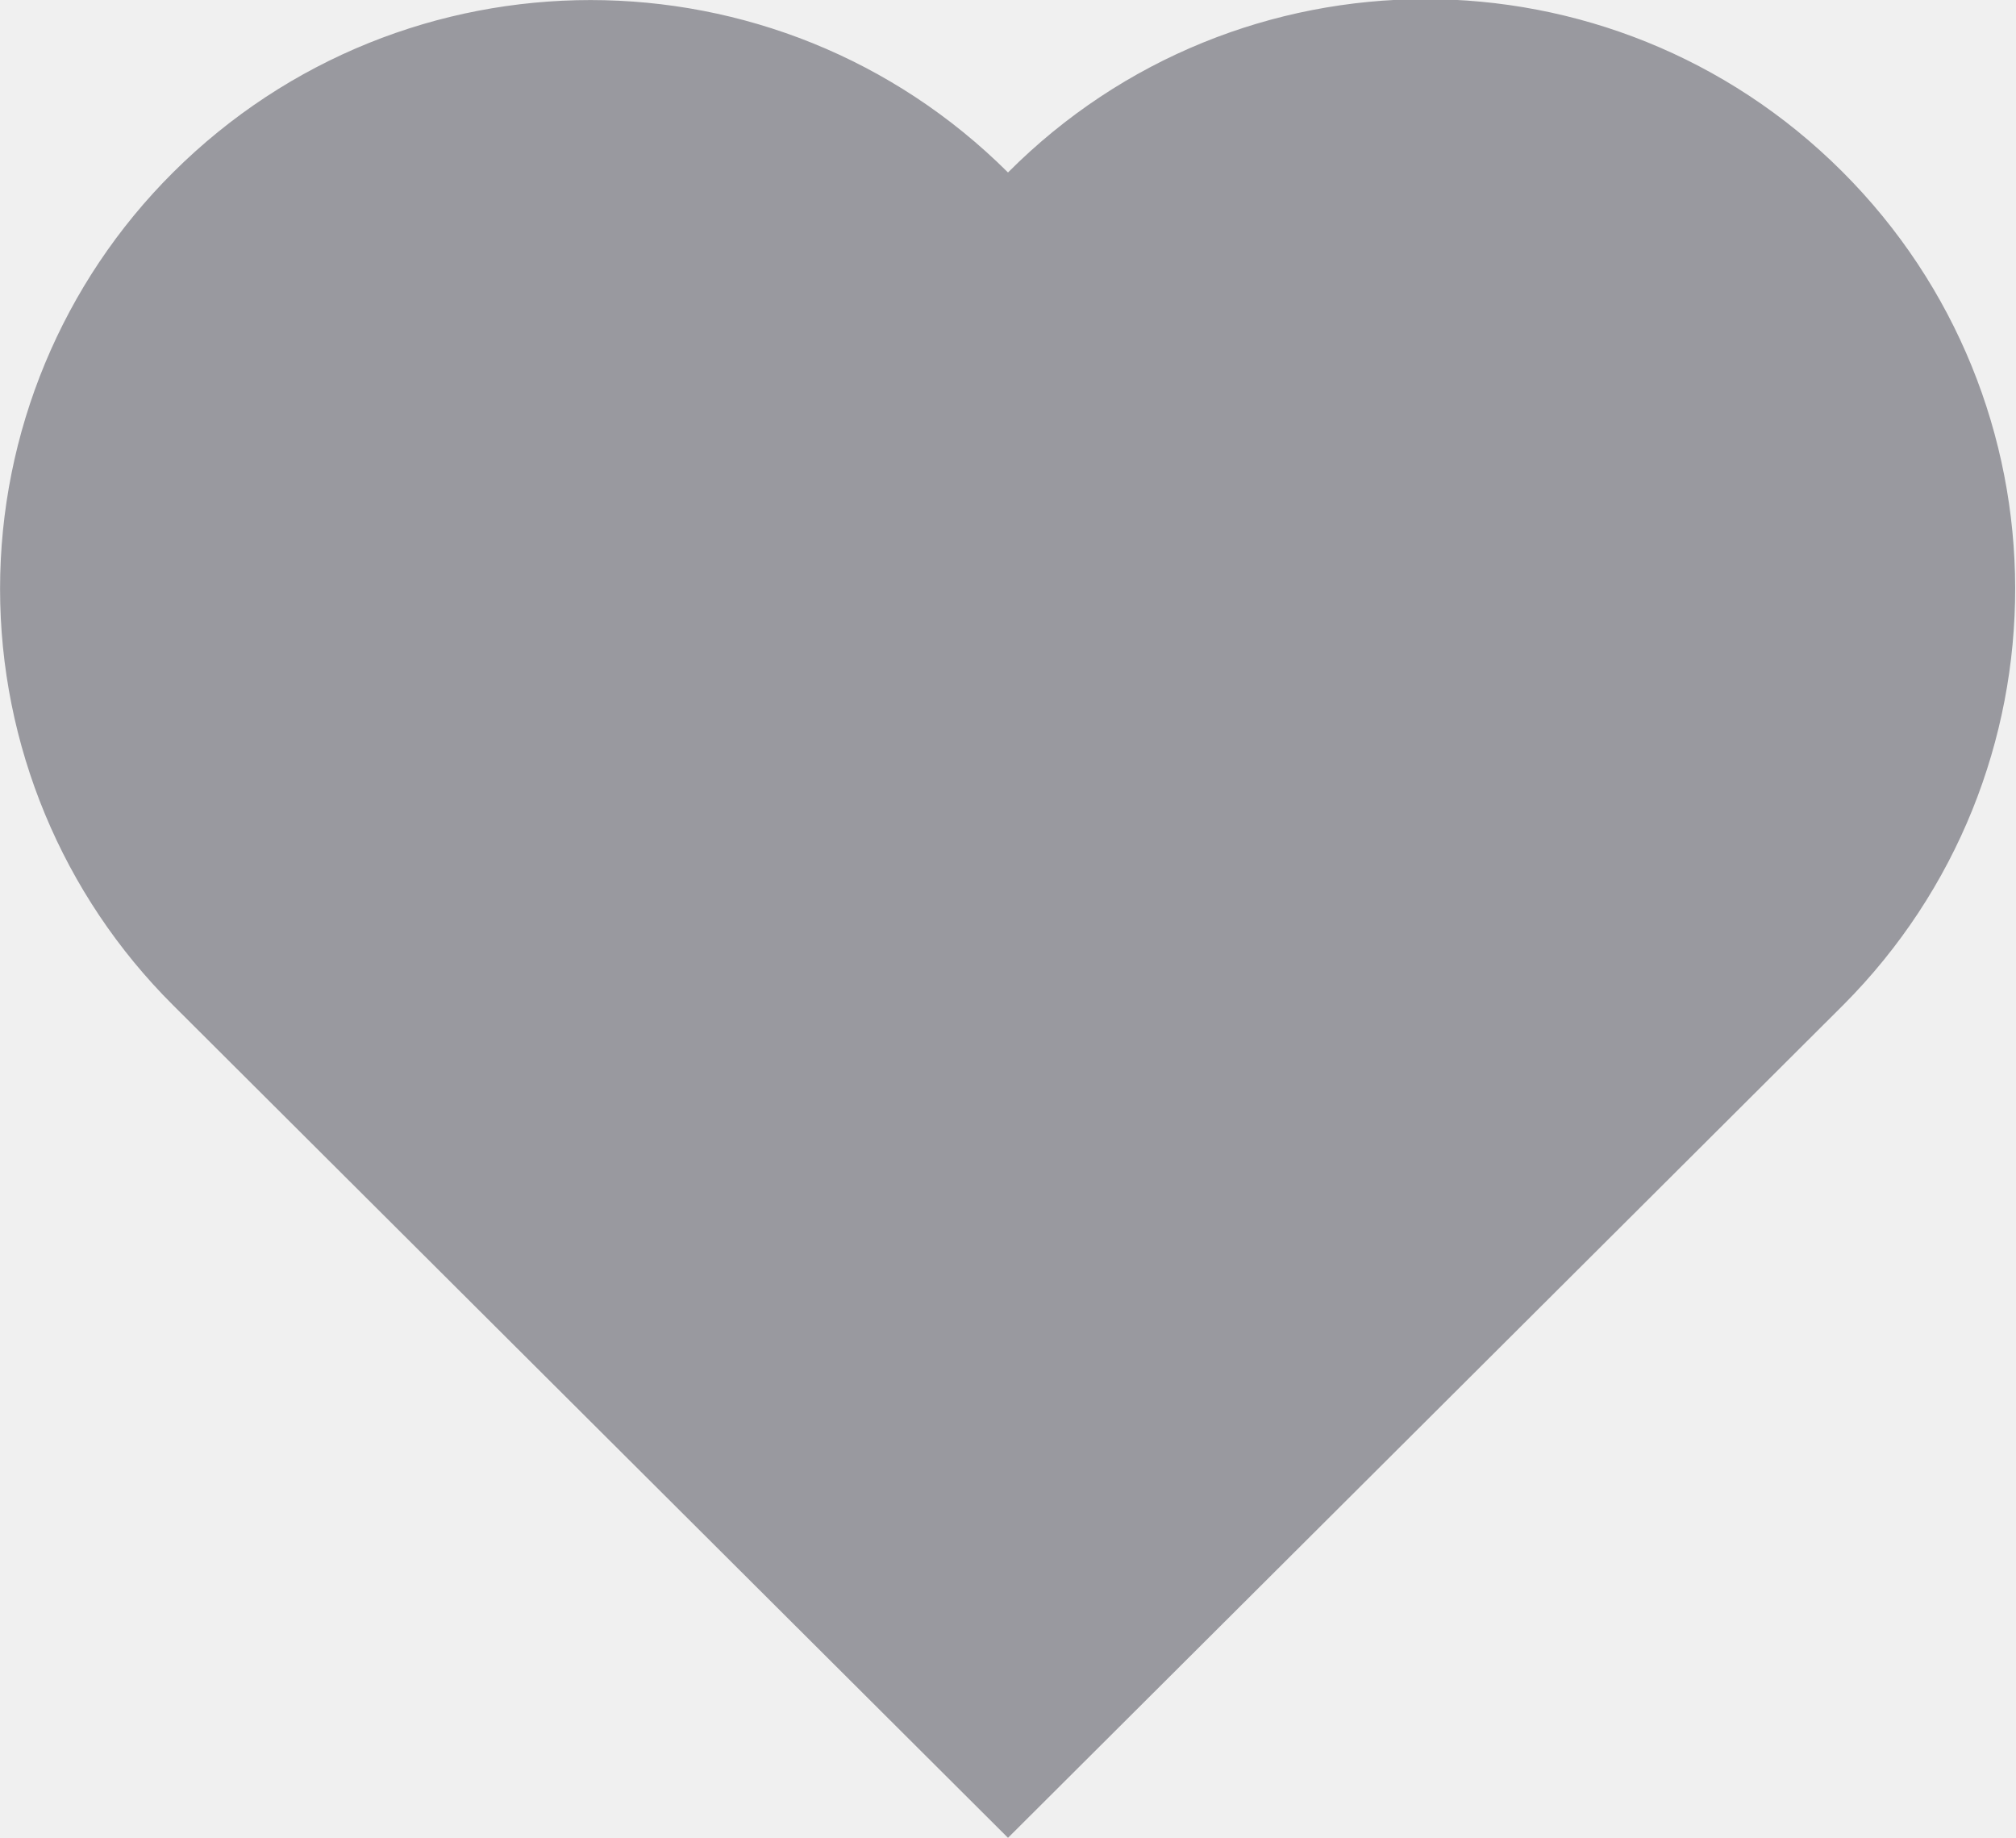
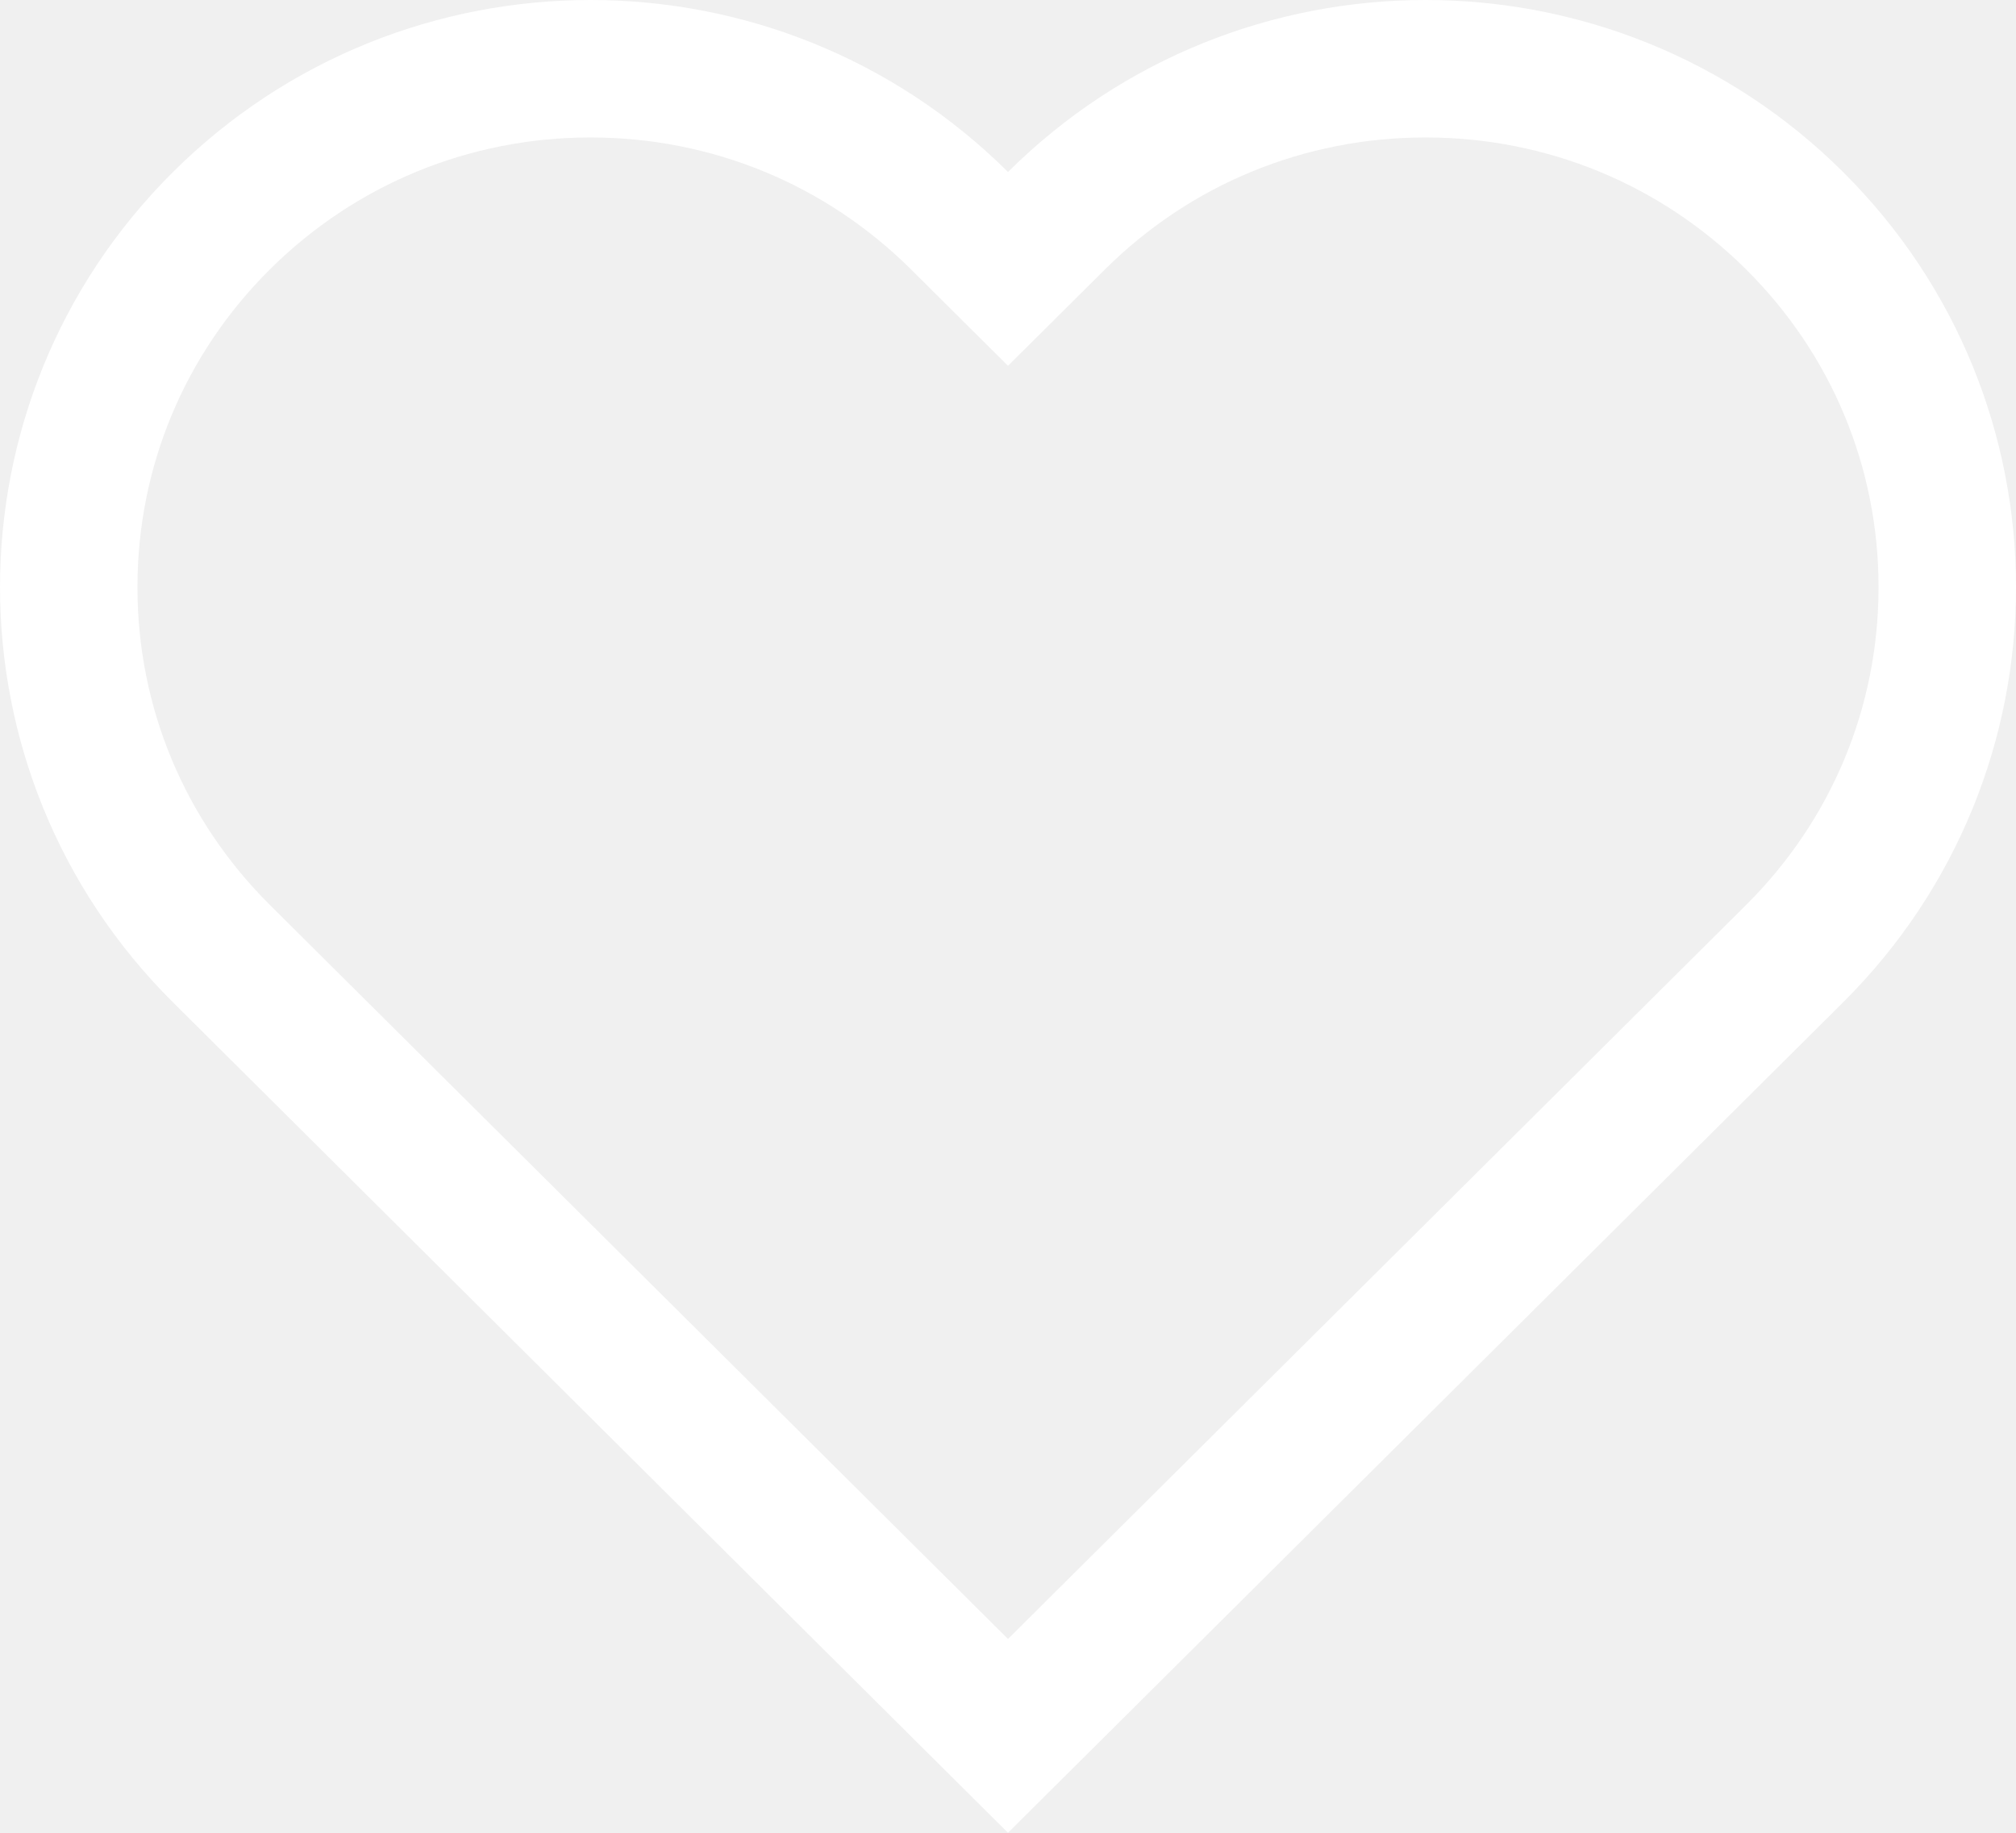
- <svg xmlns="http://www.w3.org/2000/svg" width="14.262" height="13" viewBox="0 0 14.262 13">
-   <path id="heart" d="M1.774,1.72a4.156,4.156,0,0,0,0,5.89L7.681,13.5l5.908-5.89A4.171,4.171,0,0,0,7.681,1.72,4.186,4.186,0,0,0,1.774,1.72Z" transform="translate(-0.55 -0.5)" fill="#99999f" />
+ <svg xmlns="http://www.w3.org/2000/svg" width="22" height="20" viewBox="0 0 22 20">
+   <g id="heart" transform="translate(-0.55 -0.5)" fill="none">
+     <path d="M2.438,2.377a6.382,6.382,0,0,0,0,9.062L11.55,20.5l9.113-9.062a6.382,6.382,0,0,0,0-9.062,6.469,6.469,0,0,0-9.113,0A6.469,6.469,0,0,0,2.438,2.377Z" stroke="none" />
+     <path d="M 6.994 2 C 5.672 2 4.429 2.512 3.495 3.44 C 2.563 4.367 2.05 5.598 2.05 6.908 C 2.05 8.217 2.563 9.448 3.495 10.375 L 11.55 18.385 L 19.605 10.375 C 20.537 9.448 21.05 8.217 21.05 6.908 C 21.05 5.598 20.537 4.367 19.605 3.44 C 18.671 2.512 17.429 2 16.107 2 C 14.784 2 13.542 2.512 12.608 3.44 L 11.55 4.492 L 10.492 3.44 C 9.558 2.512 8.316 2 6.994 2 M 6.994 0.5 C 8.643 0.5 10.292 1.126 11.55 2.377 C 12.808 1.126 14.457 0.5 16.107 0.5 C 17.756 0.5 19.405 1.126 20.663 2.377 C 23.179 4.879 23.179 8.936 20.663 11.438 L 11.55 20.5 L 2.438 11.438 C -0.079 8.936 -0.079 4.879 2.438 2.377 C 3.696 1.126 5.345 0.5 6.994 0.5 Z" stroke="none" fill="#fff" />
+   </g>
</svg>
